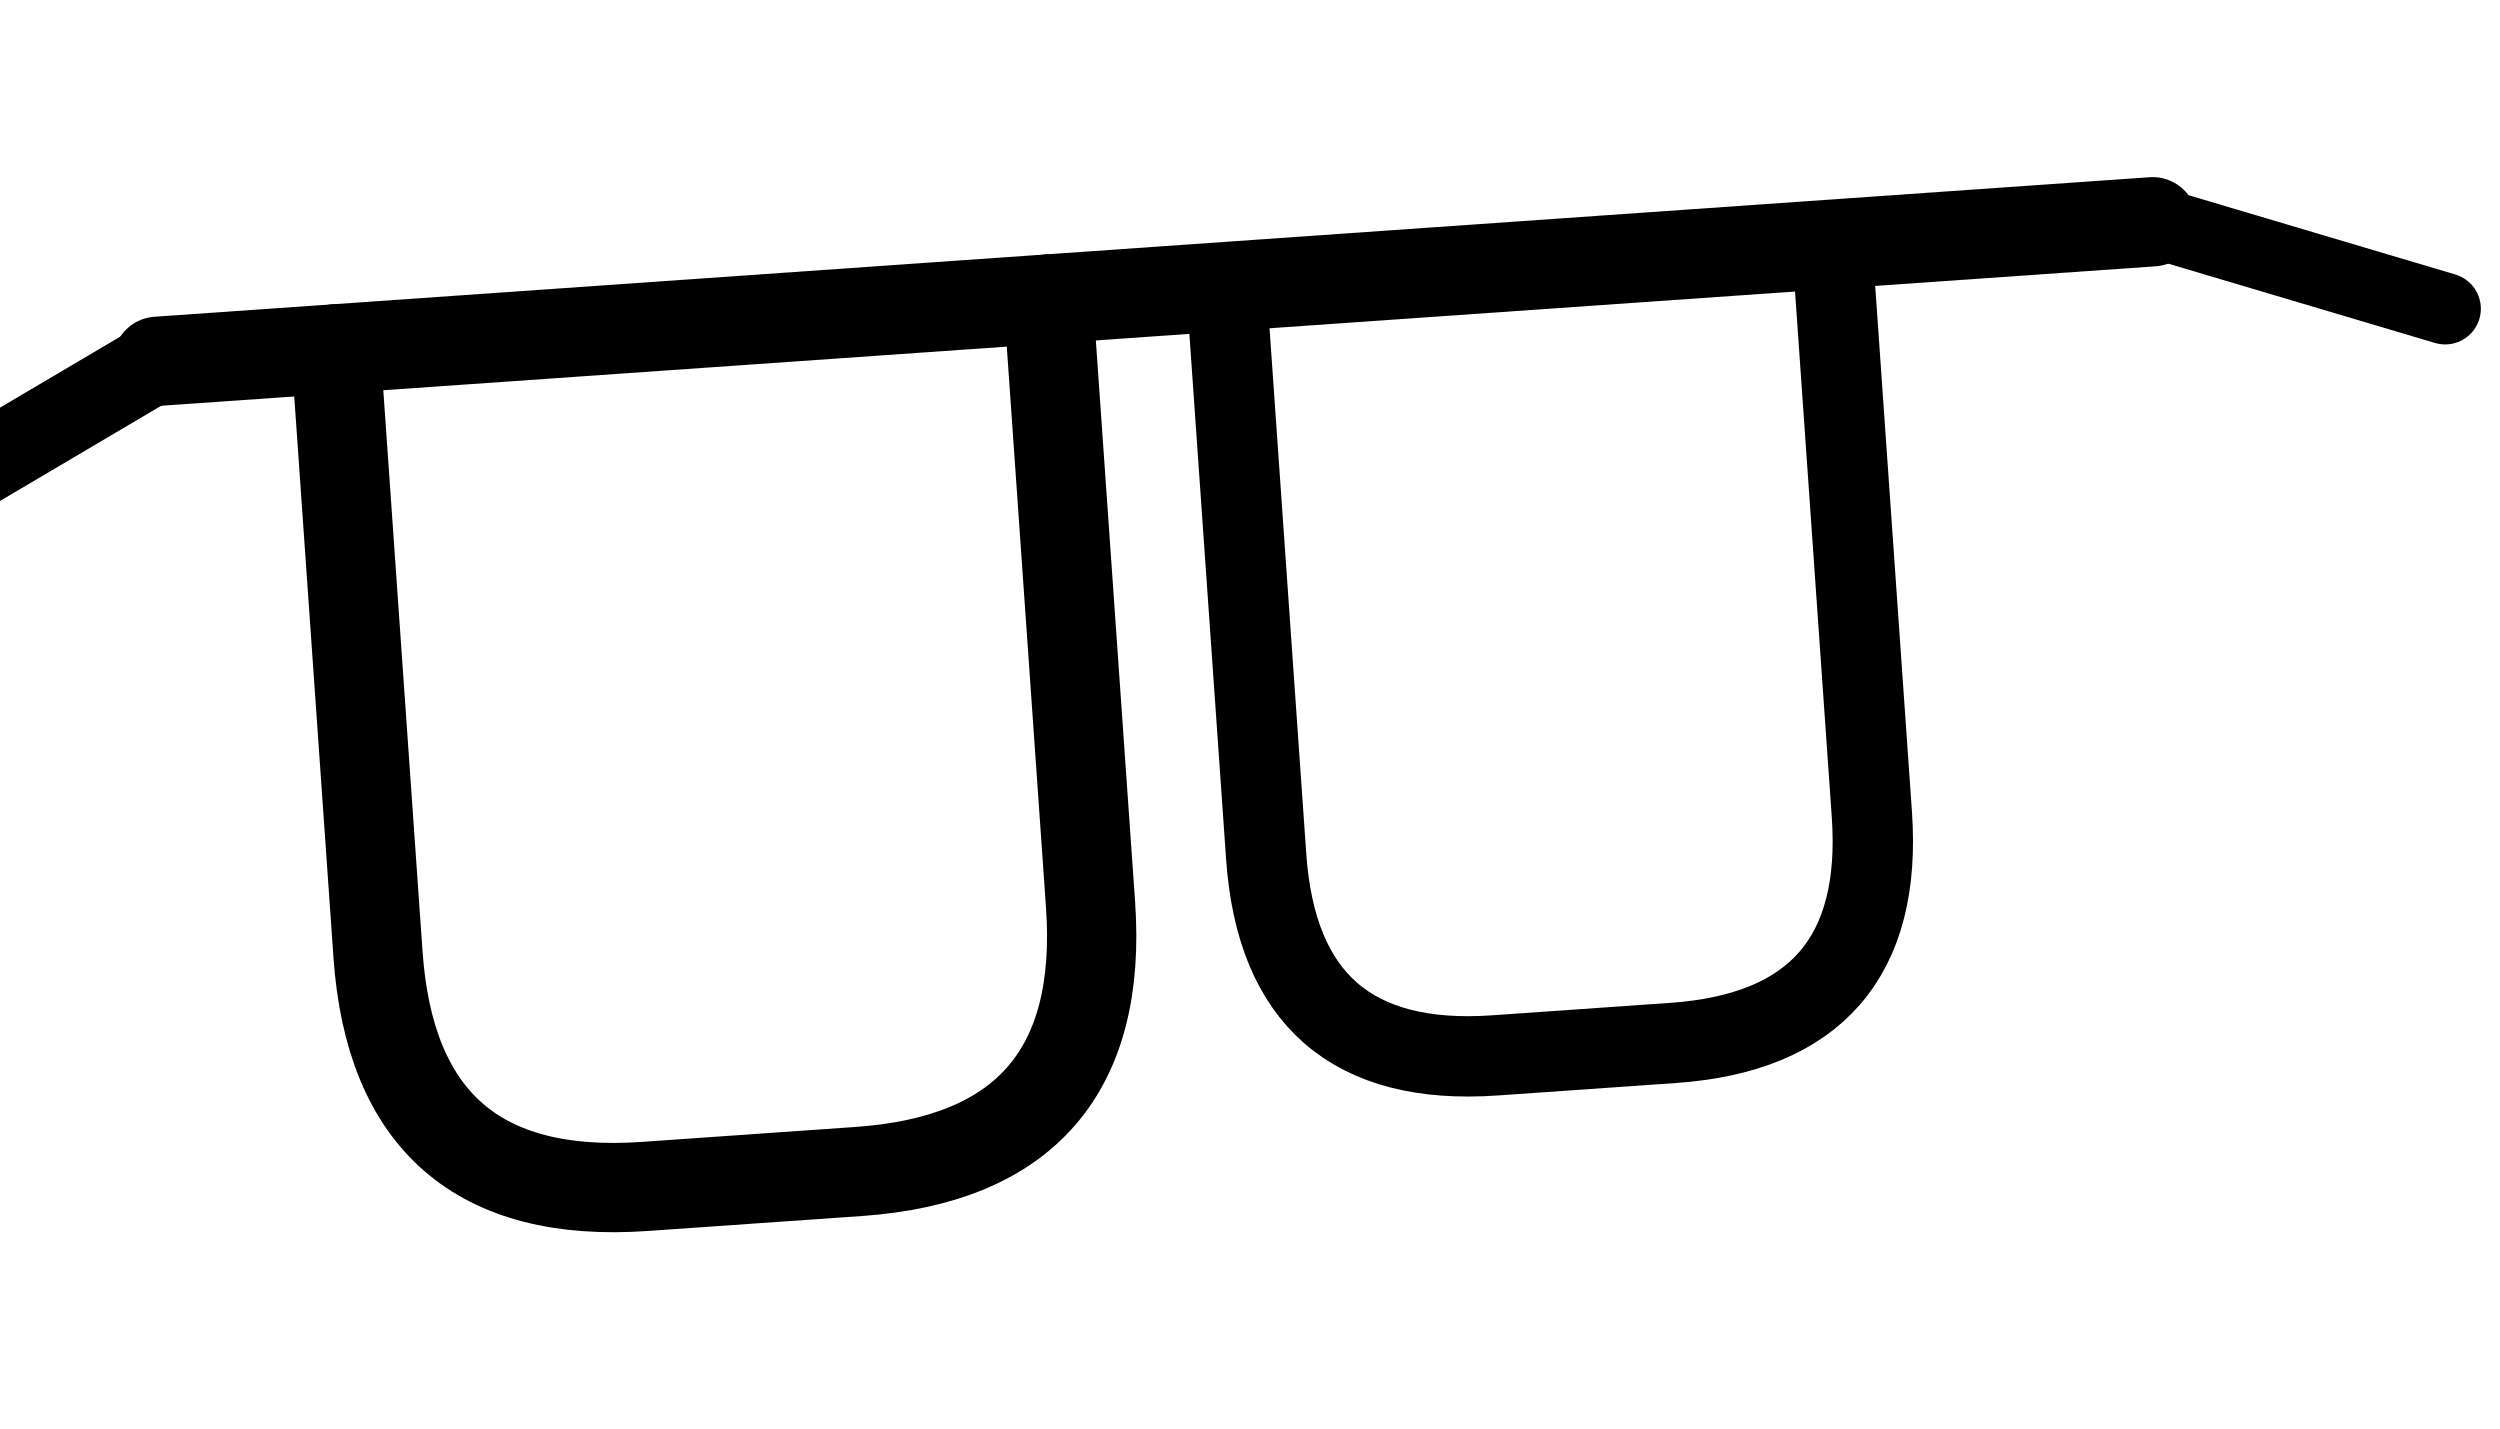
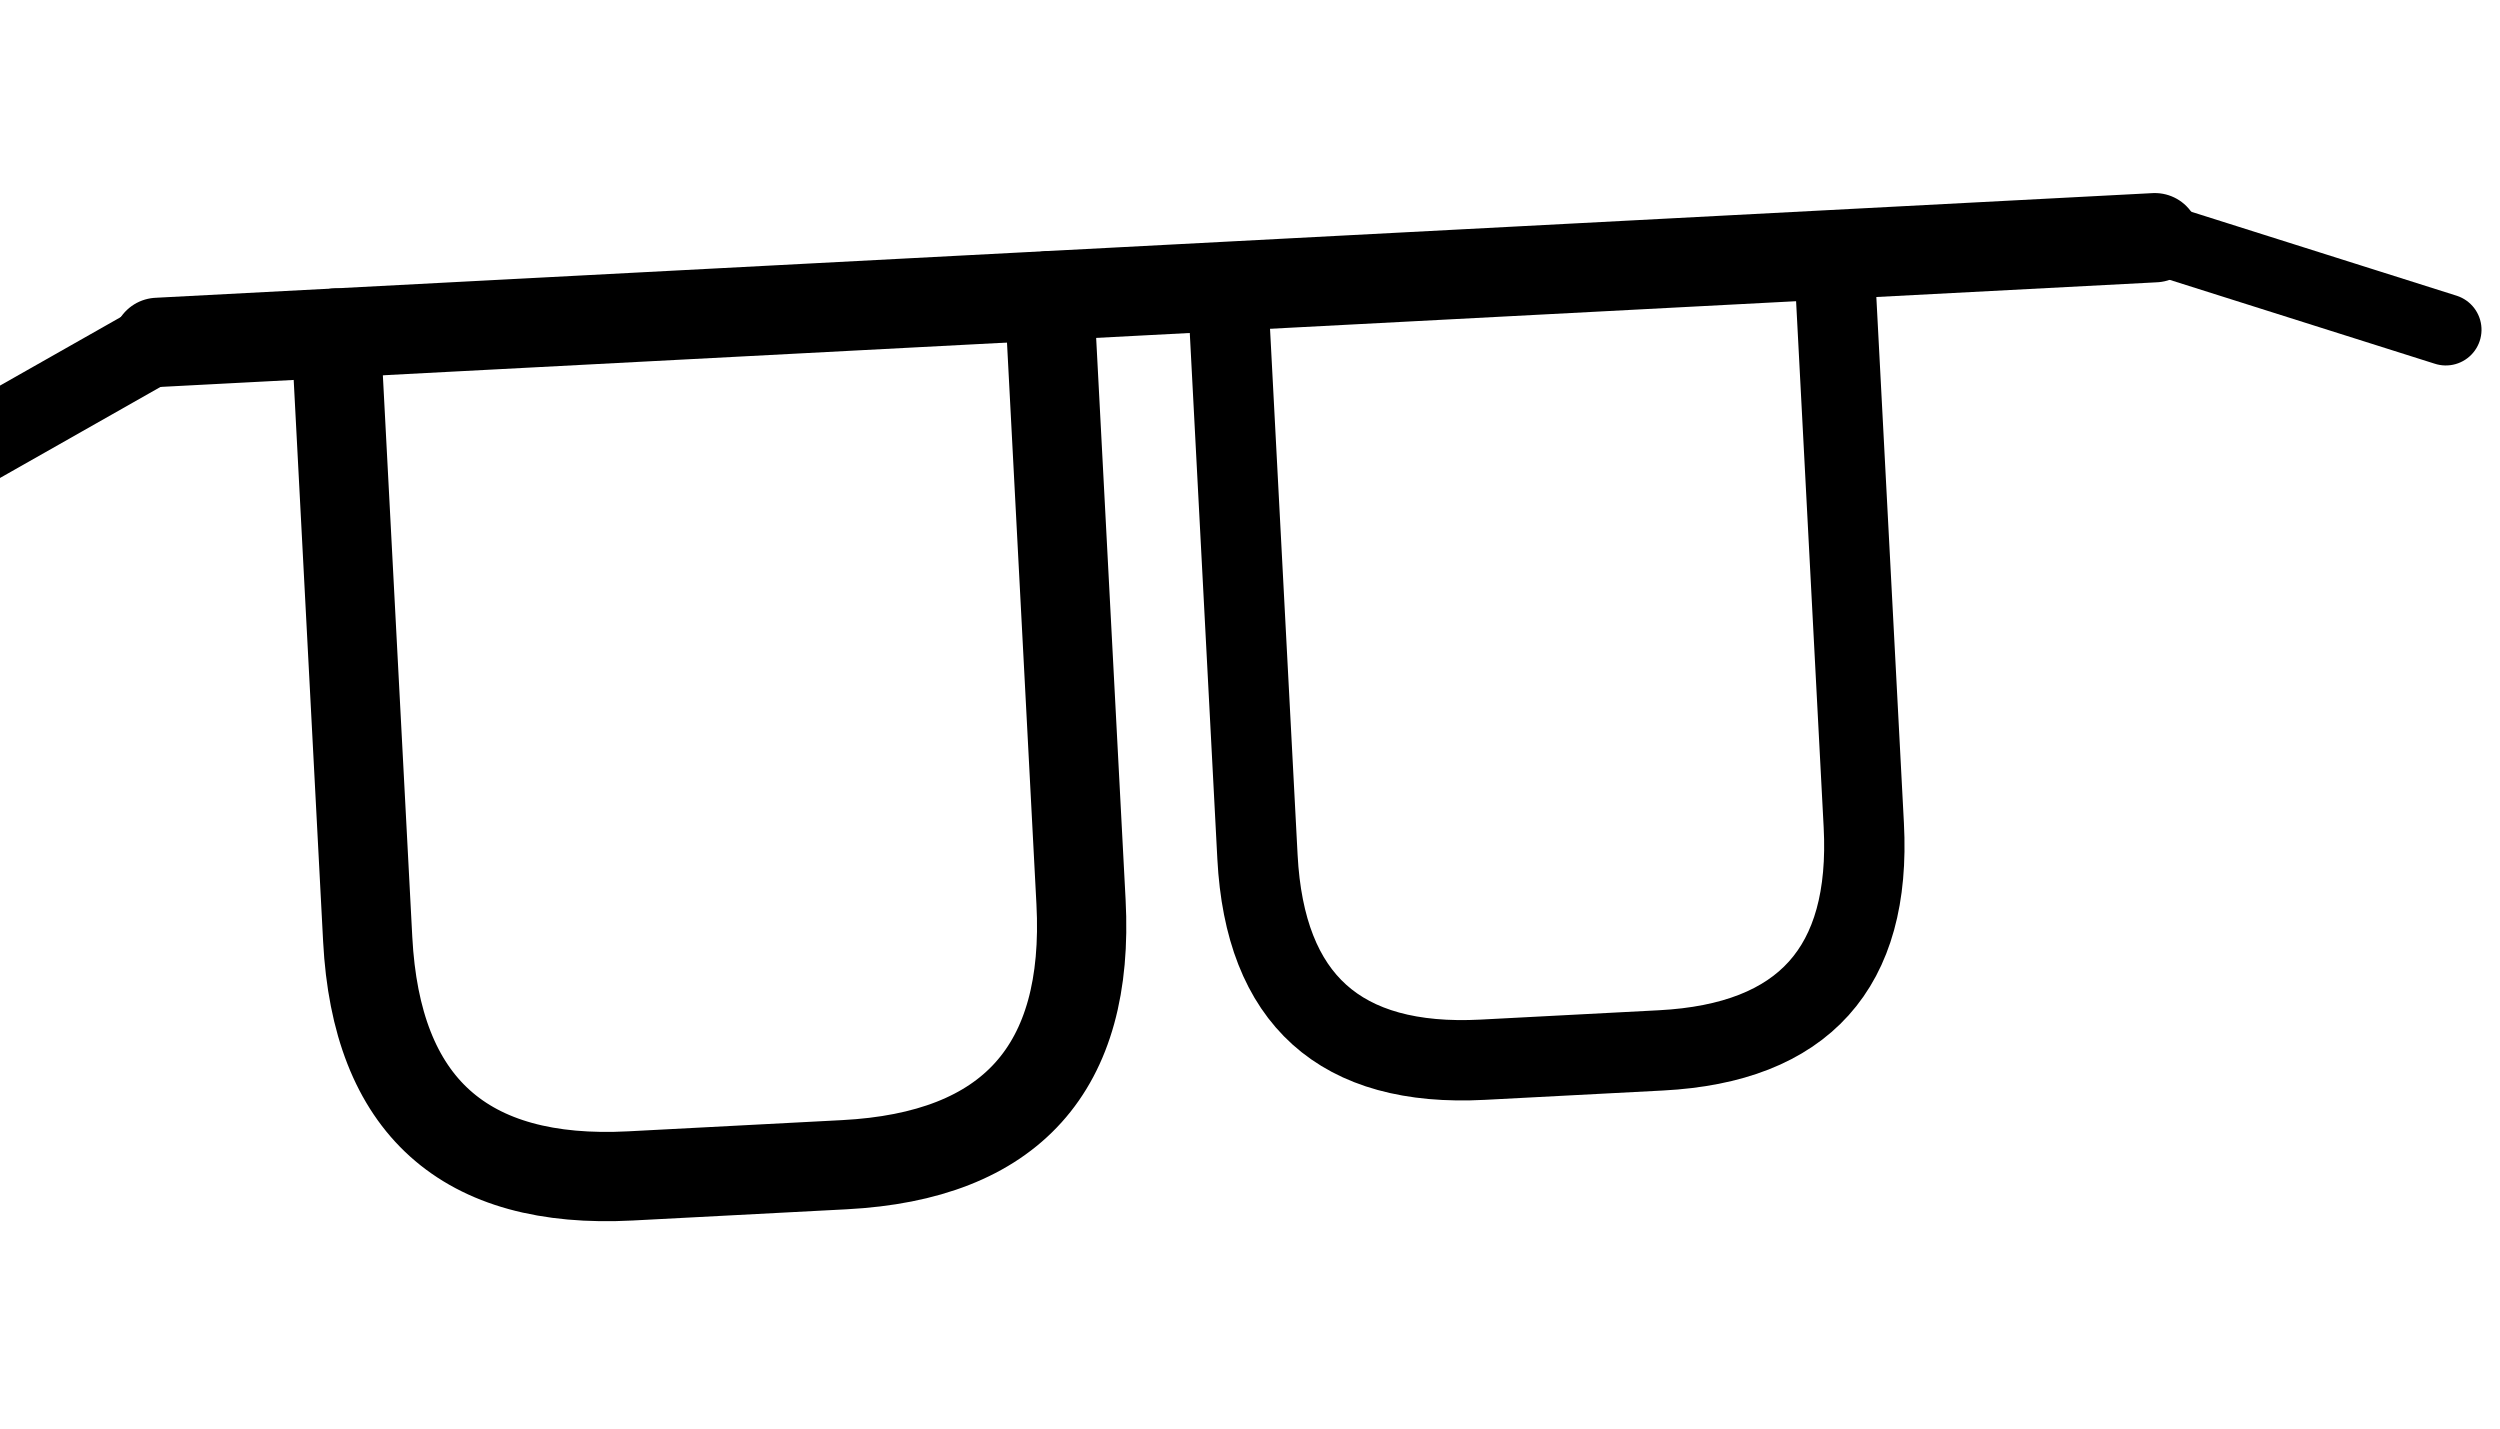
<svg xmlns="http://www.w3.org/2000/svg" viewBox="0 0 140 80">
-   <g fill="none" stroke="currentColor" stroke-linecap="round" transform="rotate(-4,70,35)">
+   <g fill="none" stroke="currentColor" stroke-linecap="round" transform="rotate(-3,70,40)">
    <line x1="10" y1="16" x2="122" y2="16" stroke-width="5" />
    <path d="M20 16 L20 50 Q20 64 34 64 L46 64 Q60 64 60 50 L60 16" stroke-width="5" />
    <path d="M70 16 L70 48 Q70 60 82 60 L92 60 Q104 60 104 48 L104 16" stroke-width="4.5" />
    <line x1="10" y1="16" x2="-6" y2="24" stroke-width="4.5" />
    <line x1="122" y1="16" x2="138" y2="22" stroke-width="4" />
  </g>
</svg>
